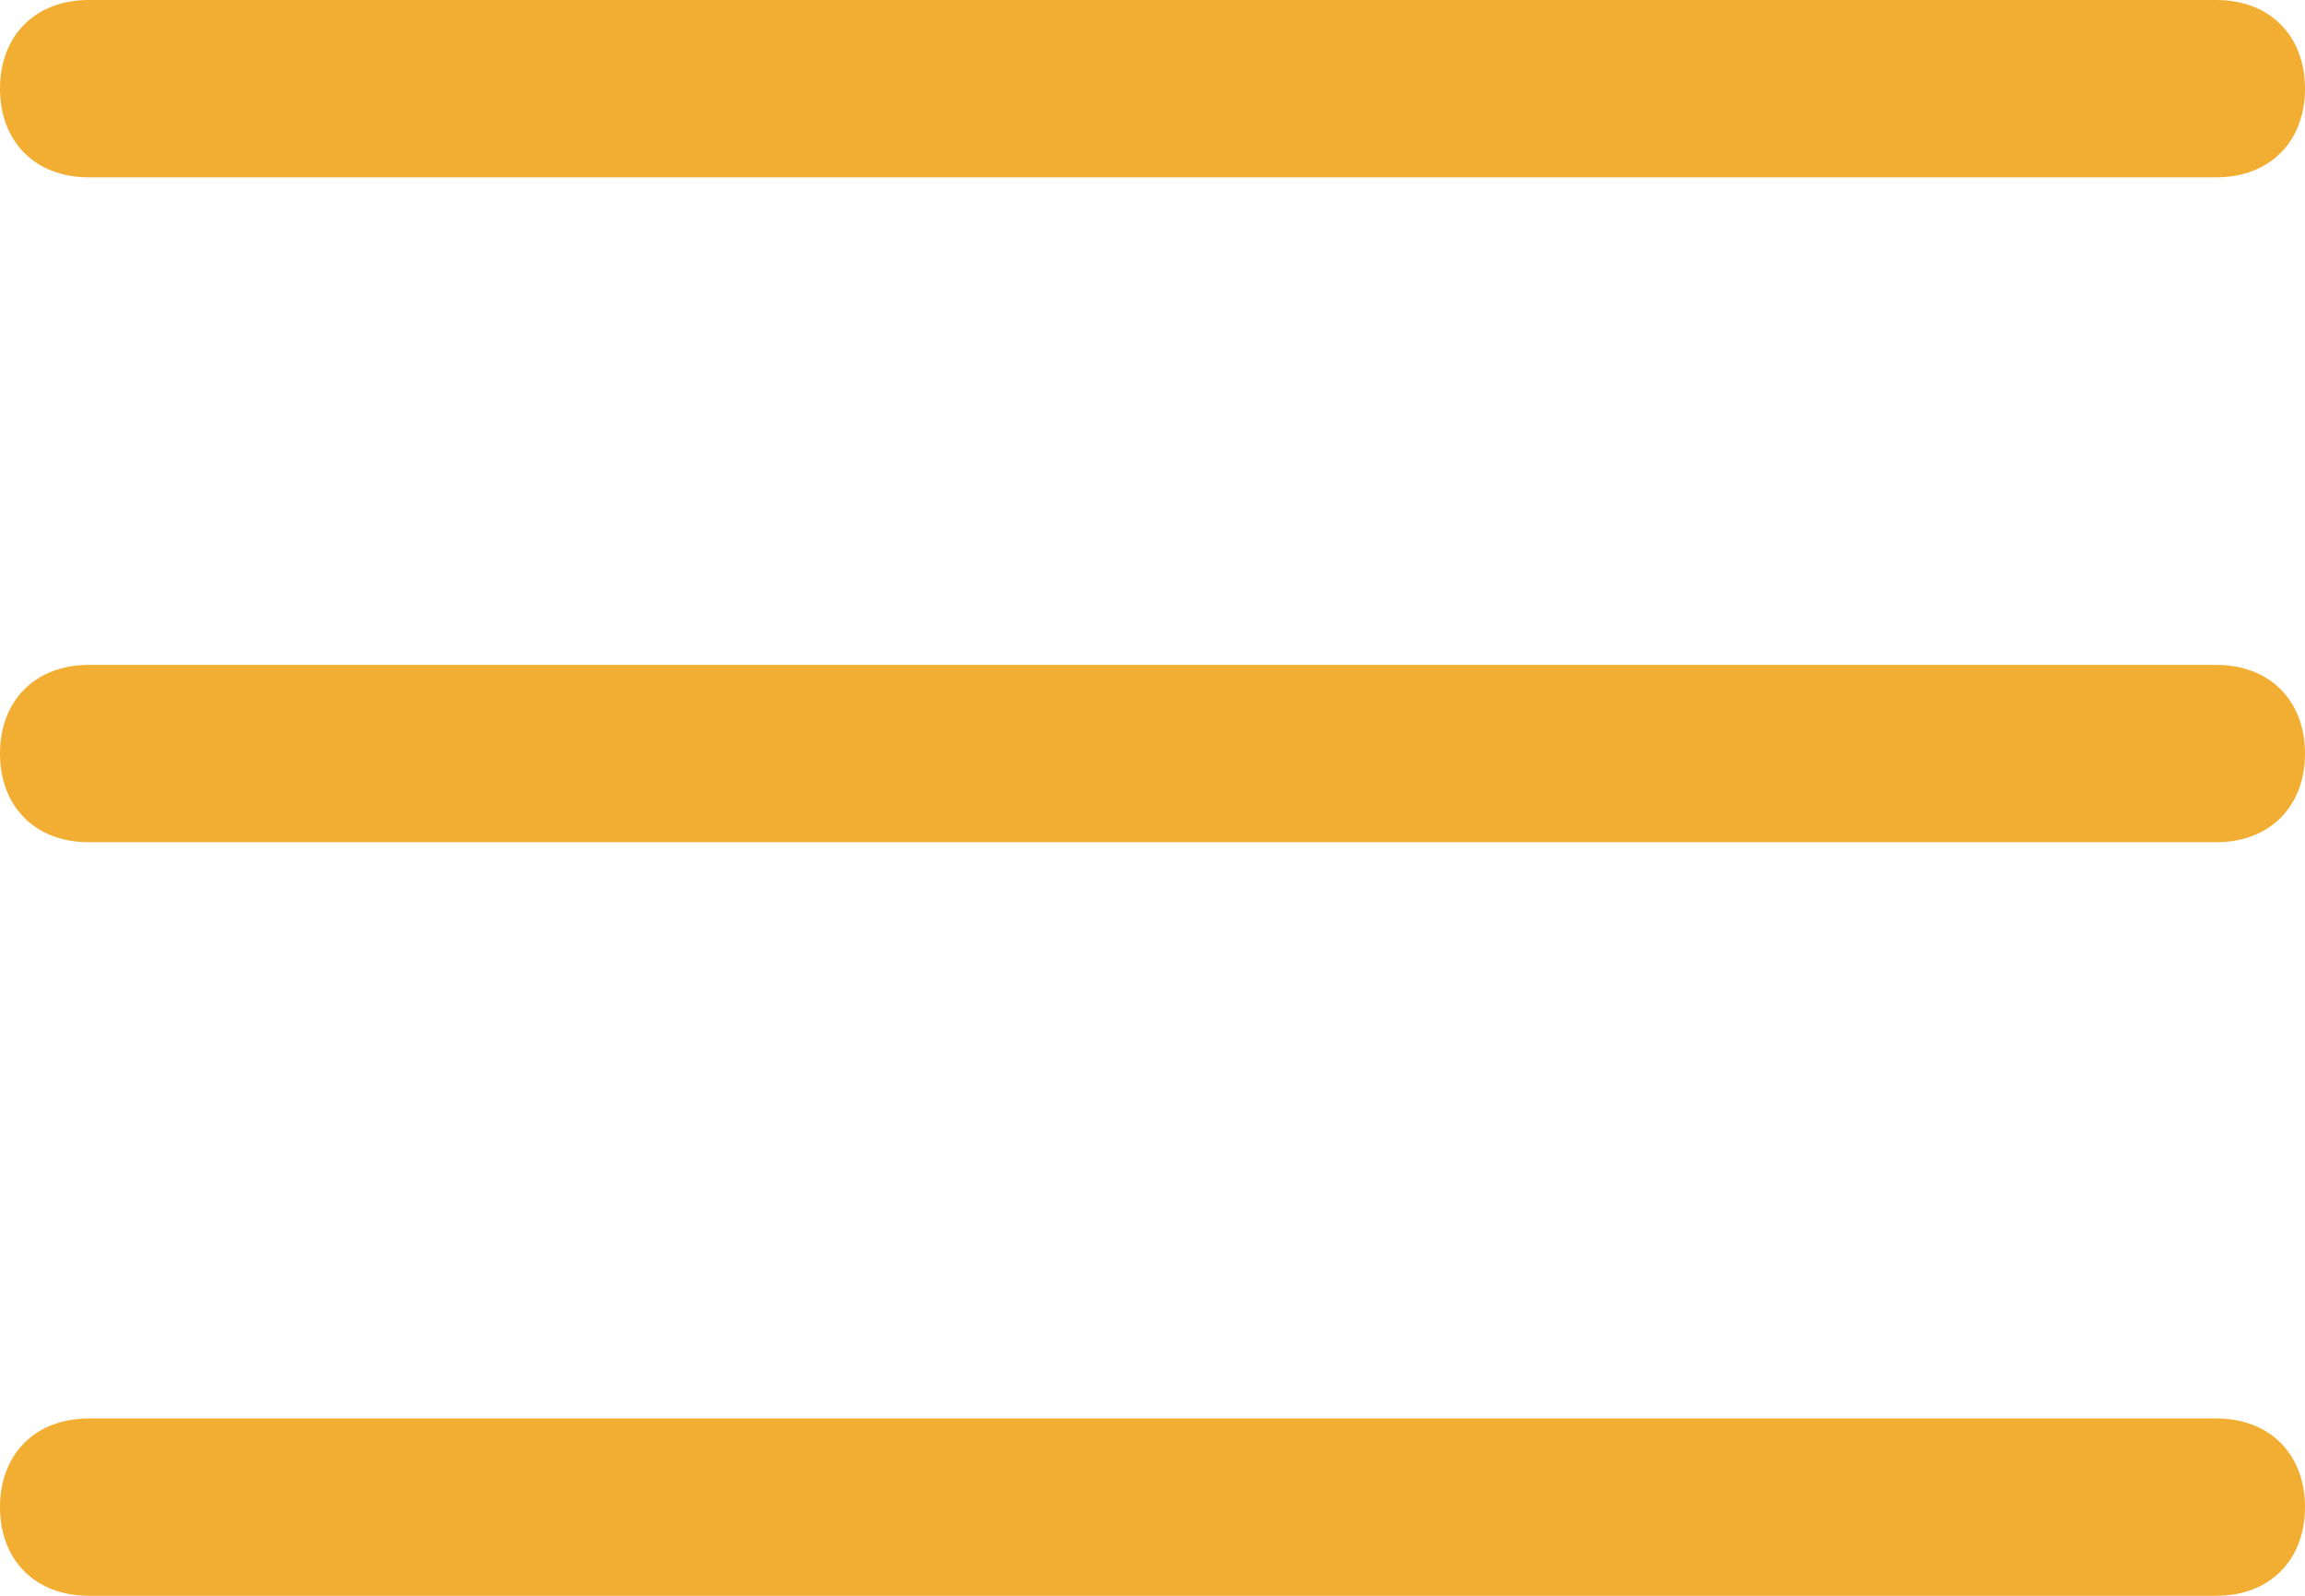
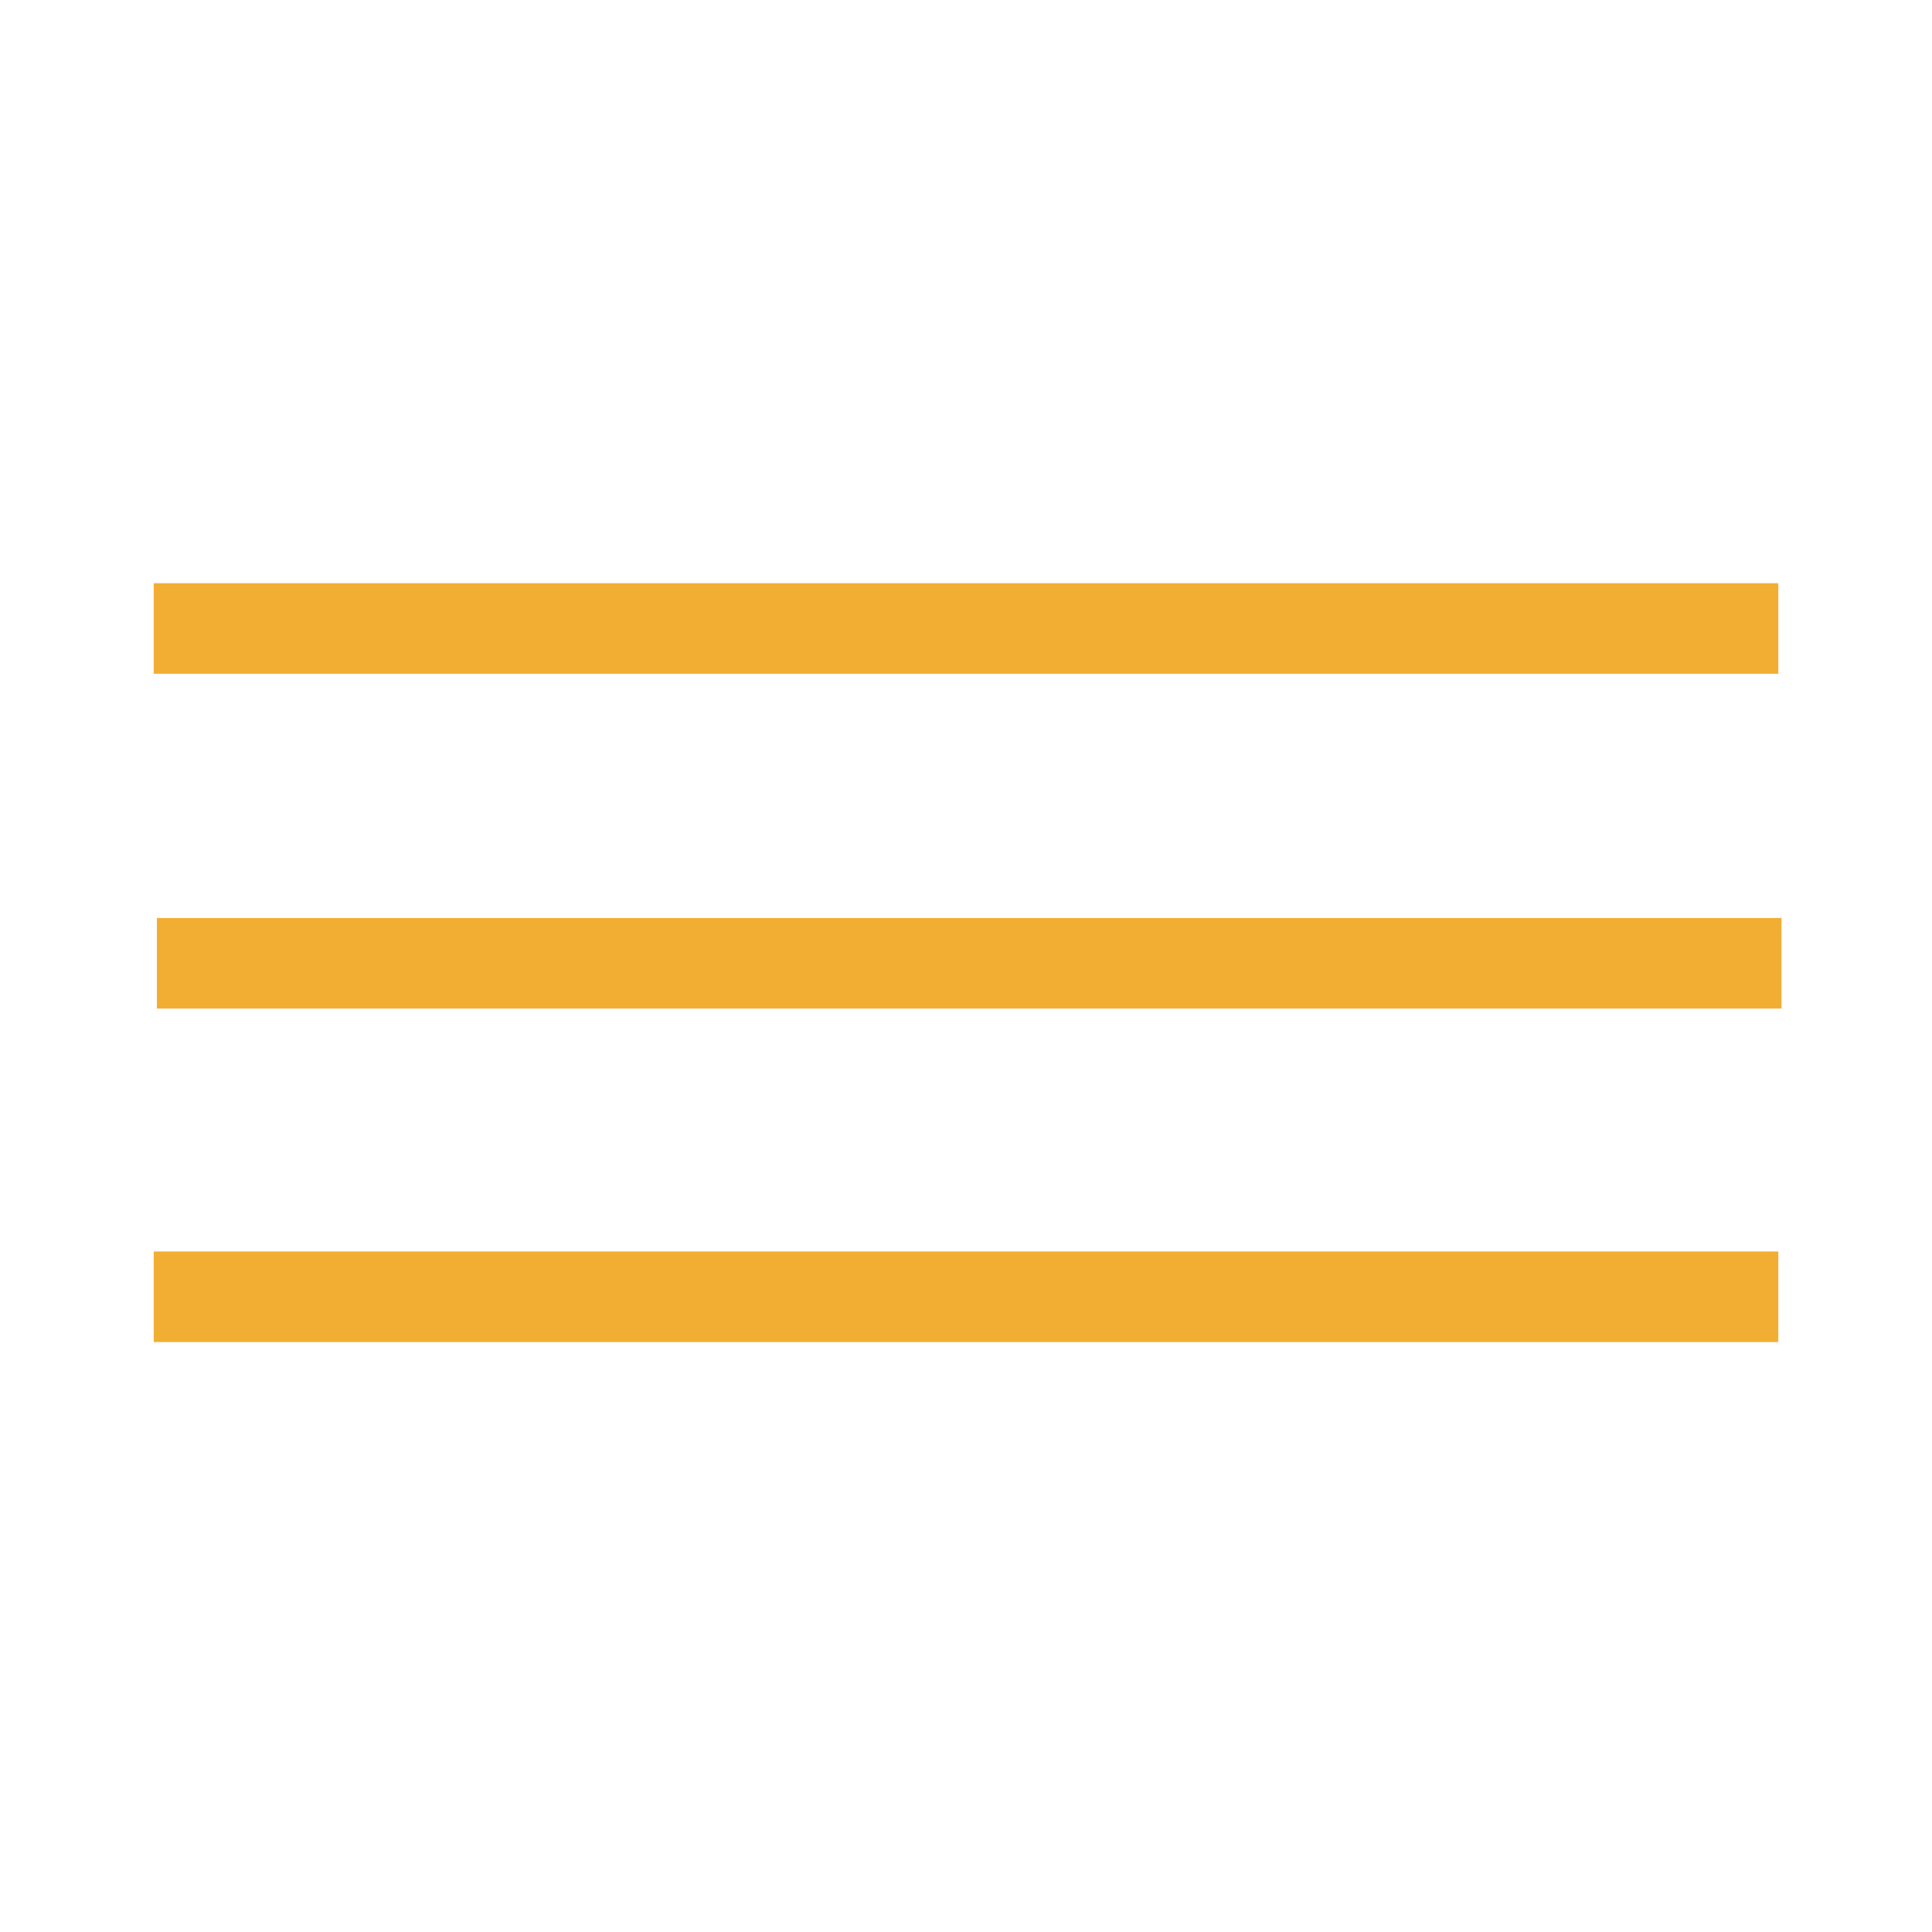
- <svg xmlns="http://www.w3.org/2000/svg" version="1.1" id="Слой_1" x="0px" y="0px" viewBox="-110 120.9 26 18" enable-background="new -110 120.9 26 18" xml:space="preserve">
-   <path fill="#F2AE32" d="M-85,138.9h-24c-0.6,0-1-0.4-1-1s0.4-1,1-1h24c0.6,0,1,0.4,1,1S-84.4,138.9-85,138.9z" />
-   <path fill="#F2AE32" d="M-85,130.4h-24c-0.6,0-1-0.4-1-1s0.4-1,1-1h24c0.6,0,1,0.4,1,1S-84.4,130.4-85,130.4z" />
-   <path fill="#F2AE32" d="M-85,122.9h-24c-0.6,0-1-0.4-1-1s0.4-1,1-1h24c0.6,0,1,0.4,1,1S-84.4,122.9-85,122.9z" />
+ <svg xmlns="http://www.w3.org/2000/svg" width="64" height="64" viewBox="0 0 64 64">
+   <g>
+     <path fill="none" stroke="#F2AE32" stroke-width="3" stroke-linejoin="bevel" d="m 5.092,20.819 53.817,0" />
+     <path fill="none" stroke="#F2AE32" stroke-width="3" stroke-linejoin="bevel" d="m 5.197,31.909 53.817,0" />
+     <path fill="none" stroke="#F2AE32" stroke-width="3" stroke-linejoin="bevel" d="m 5.092,42.957 53.817,0" />
+   </g>
</svg>
